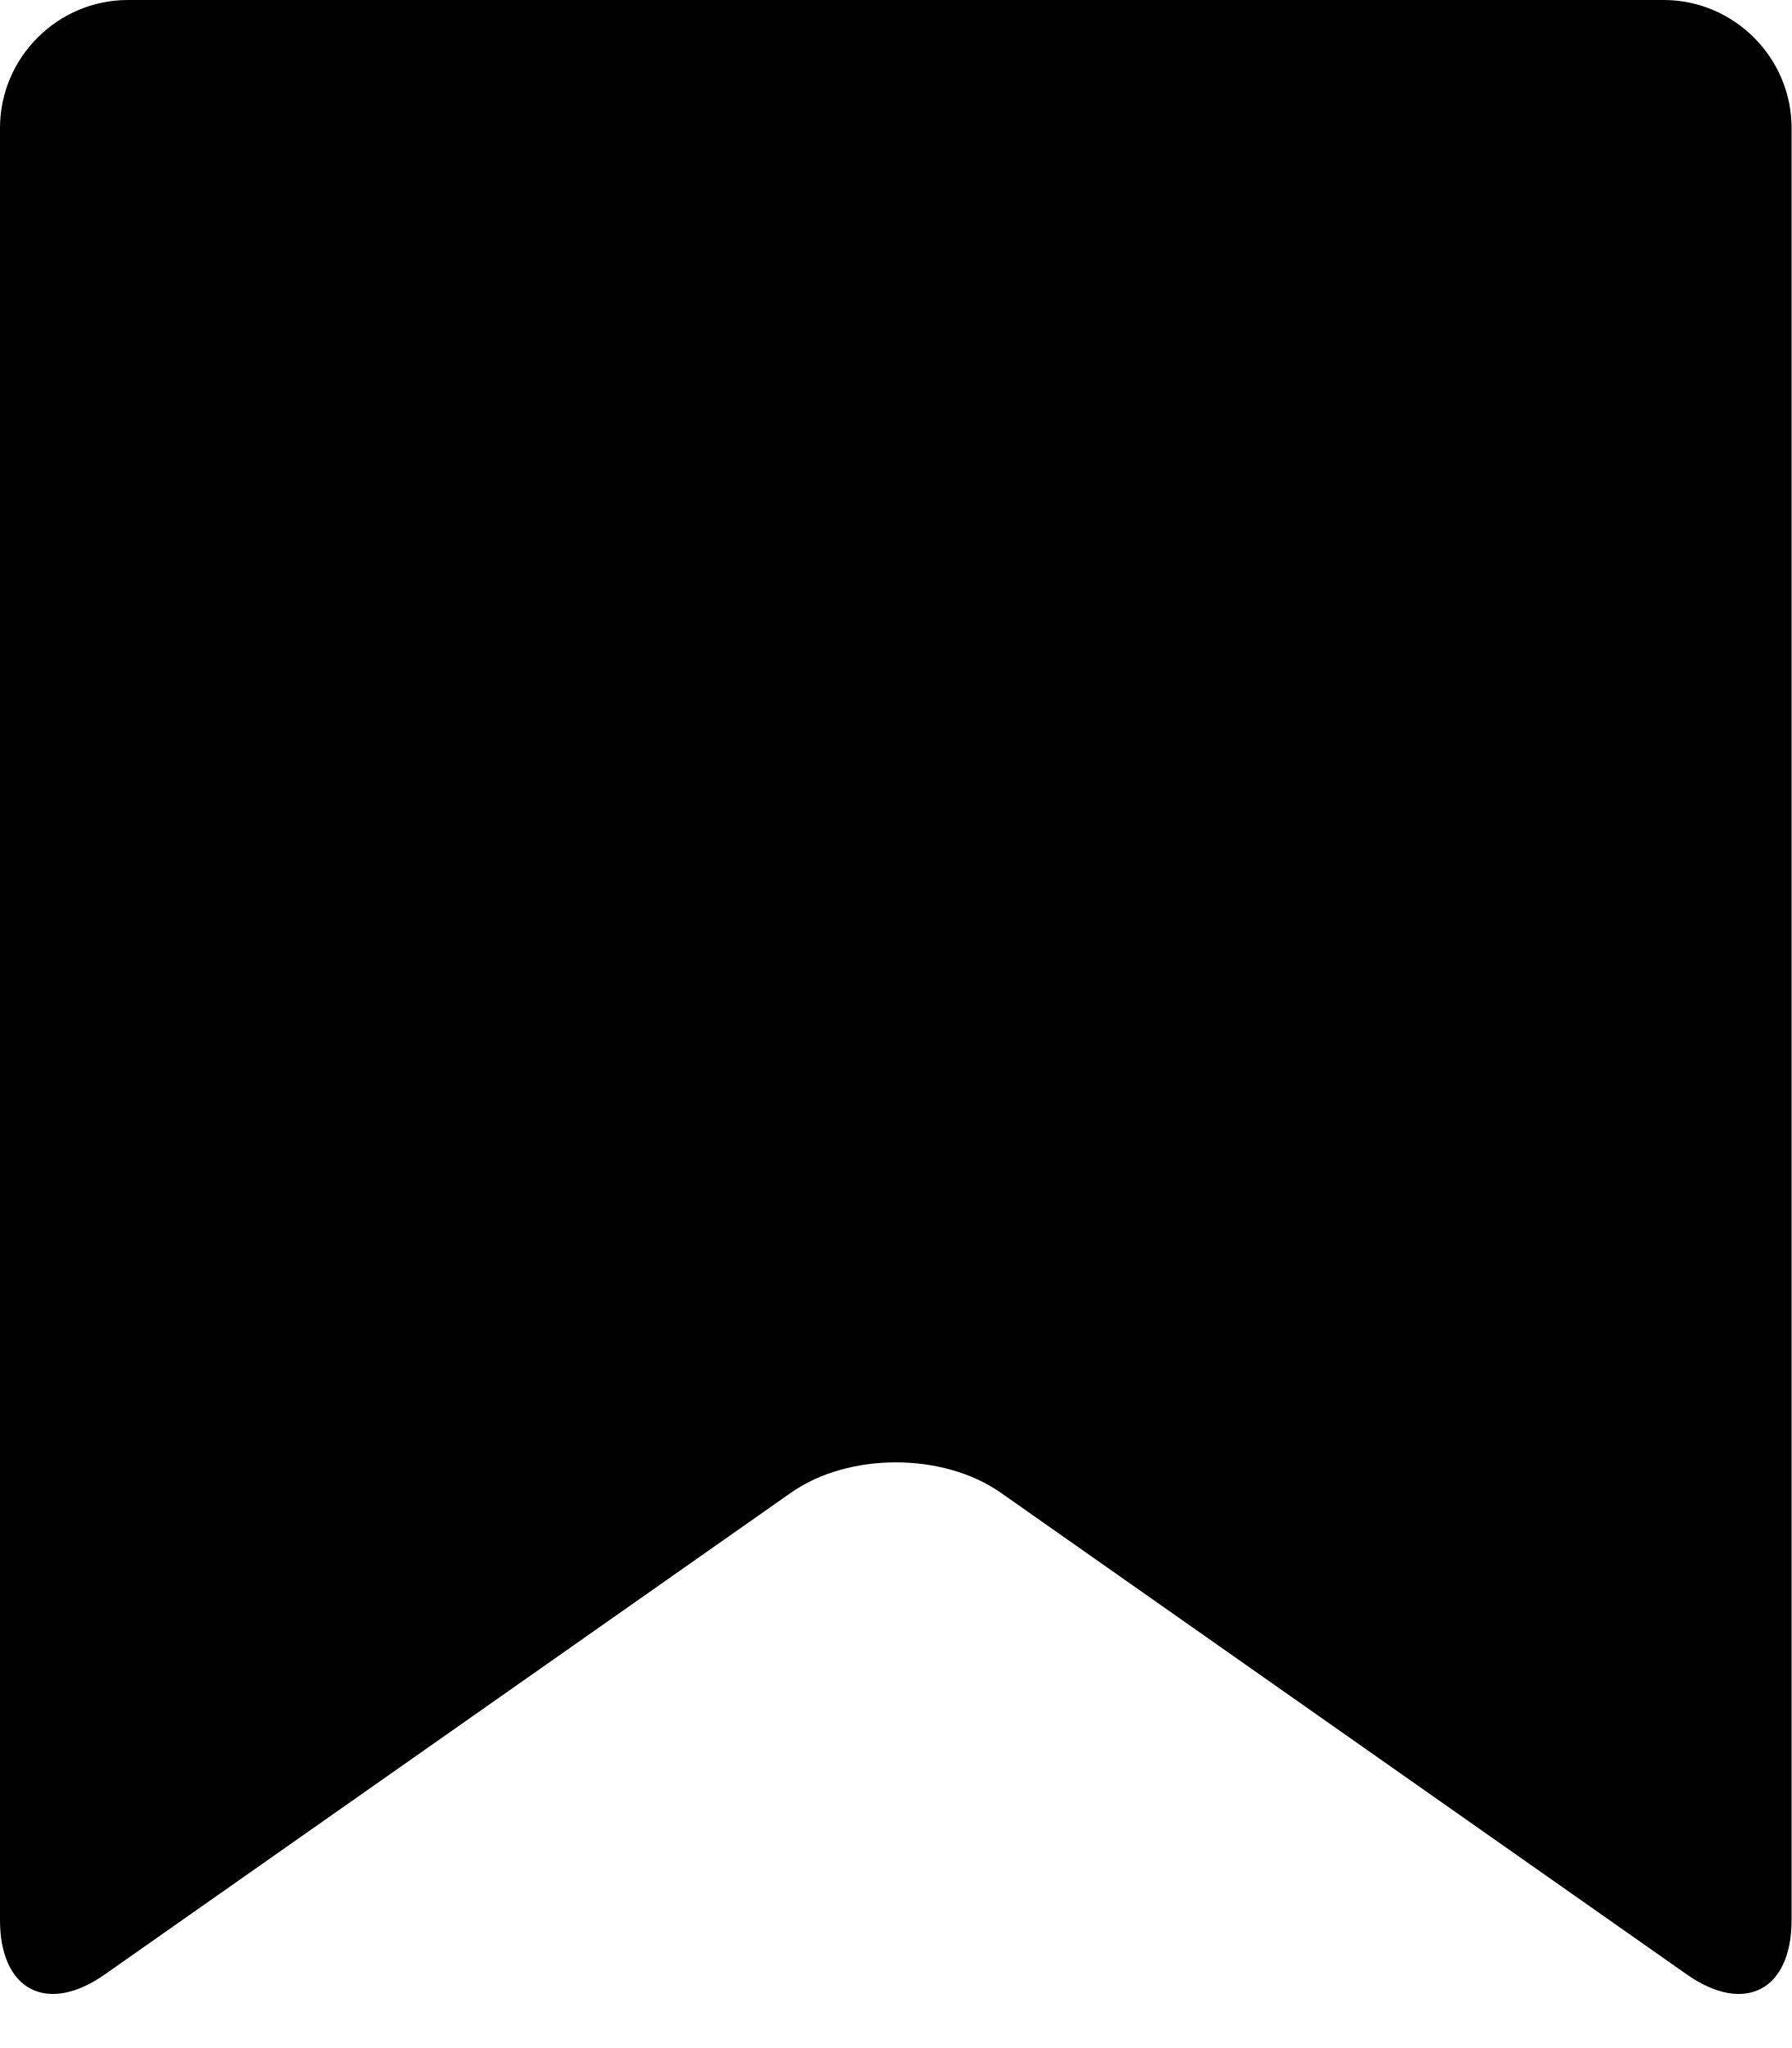
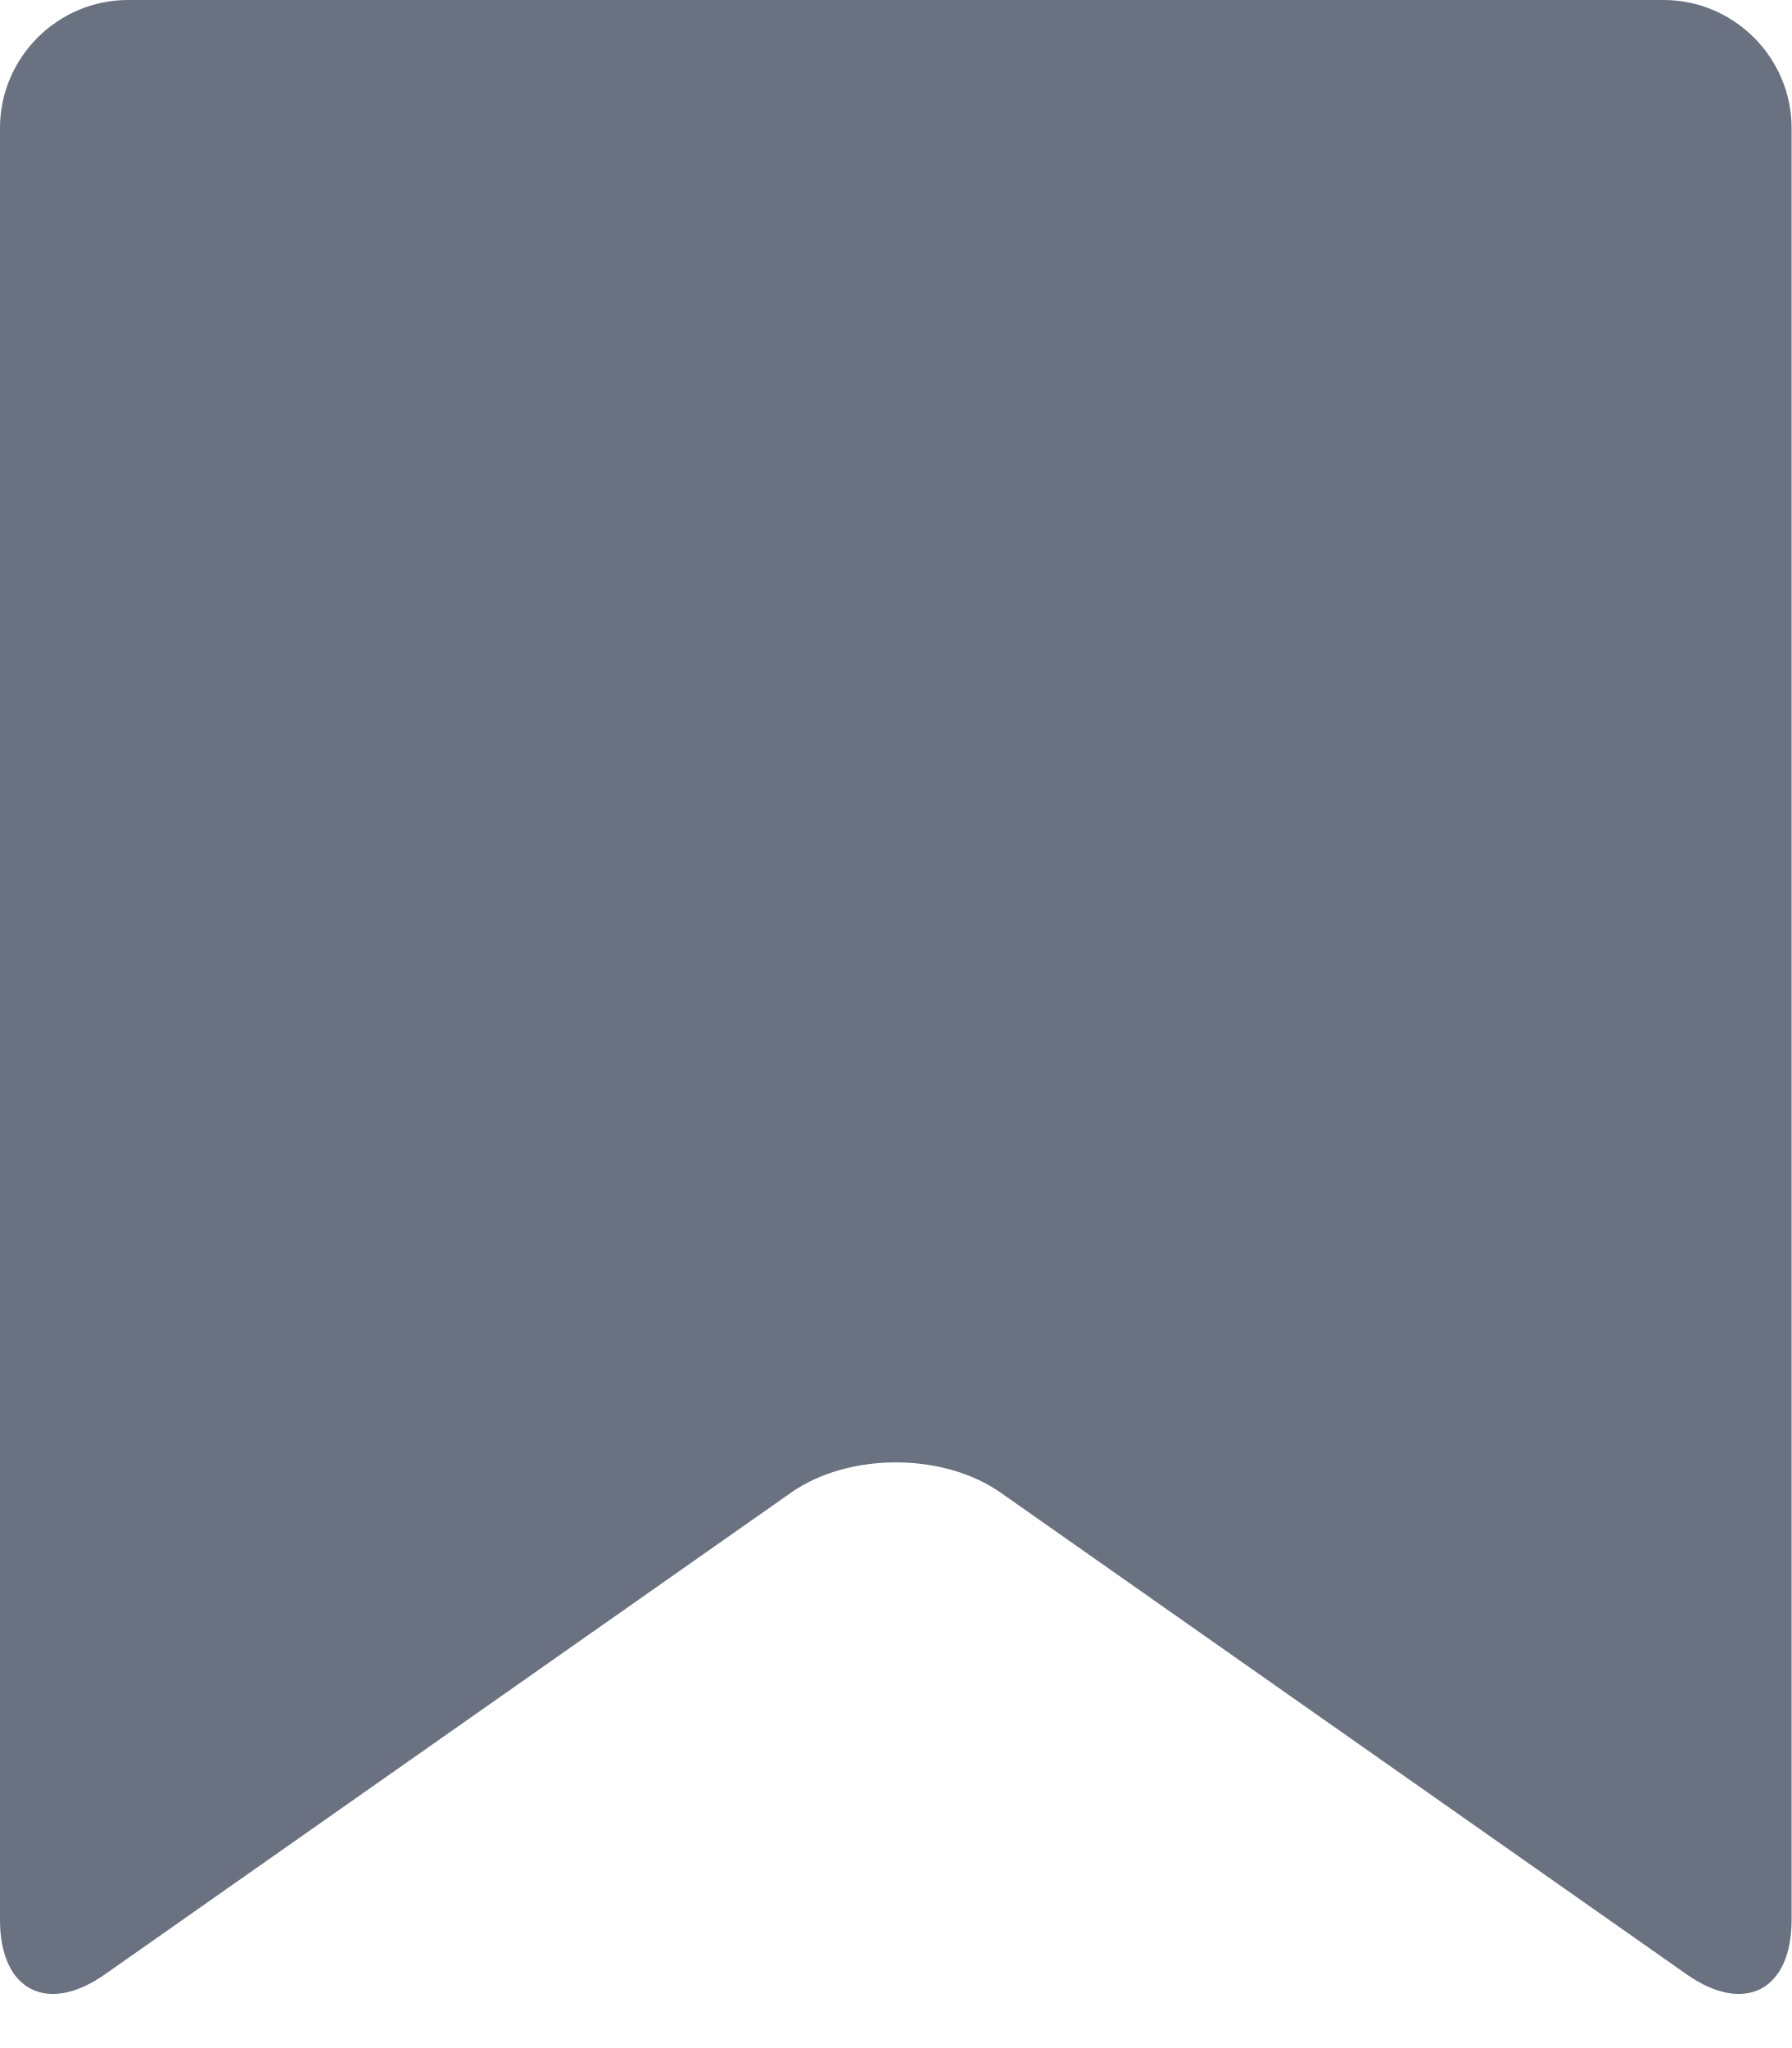
<svg xmlns="http://www.w3.org/2000/svg" width="14" height="16" viewBox="0 0 14 16">
-   <path d="M14 15c0 .55-.368.741-.818.426l-5.363-3.765c-.45-.315-1.187-.315-1.637 0L.818 15.426C.368 15.741 0 15.55 0 15V1c0-.55.45-1 1-1h12c.55 0 1 .45 1 1v14z" />
+   <path fill="#6a7180" d="M14 15c0 .55-.368.741-.818.426l-5.363-3.765c-.45-.315-1.187-.315-1.637 0L.818 15.426C.368 15.741 0 15.55 0 15V1c0-.55.45-1 1-1h12c.55 0 1 .45 1 1v14z" />
</svg>
